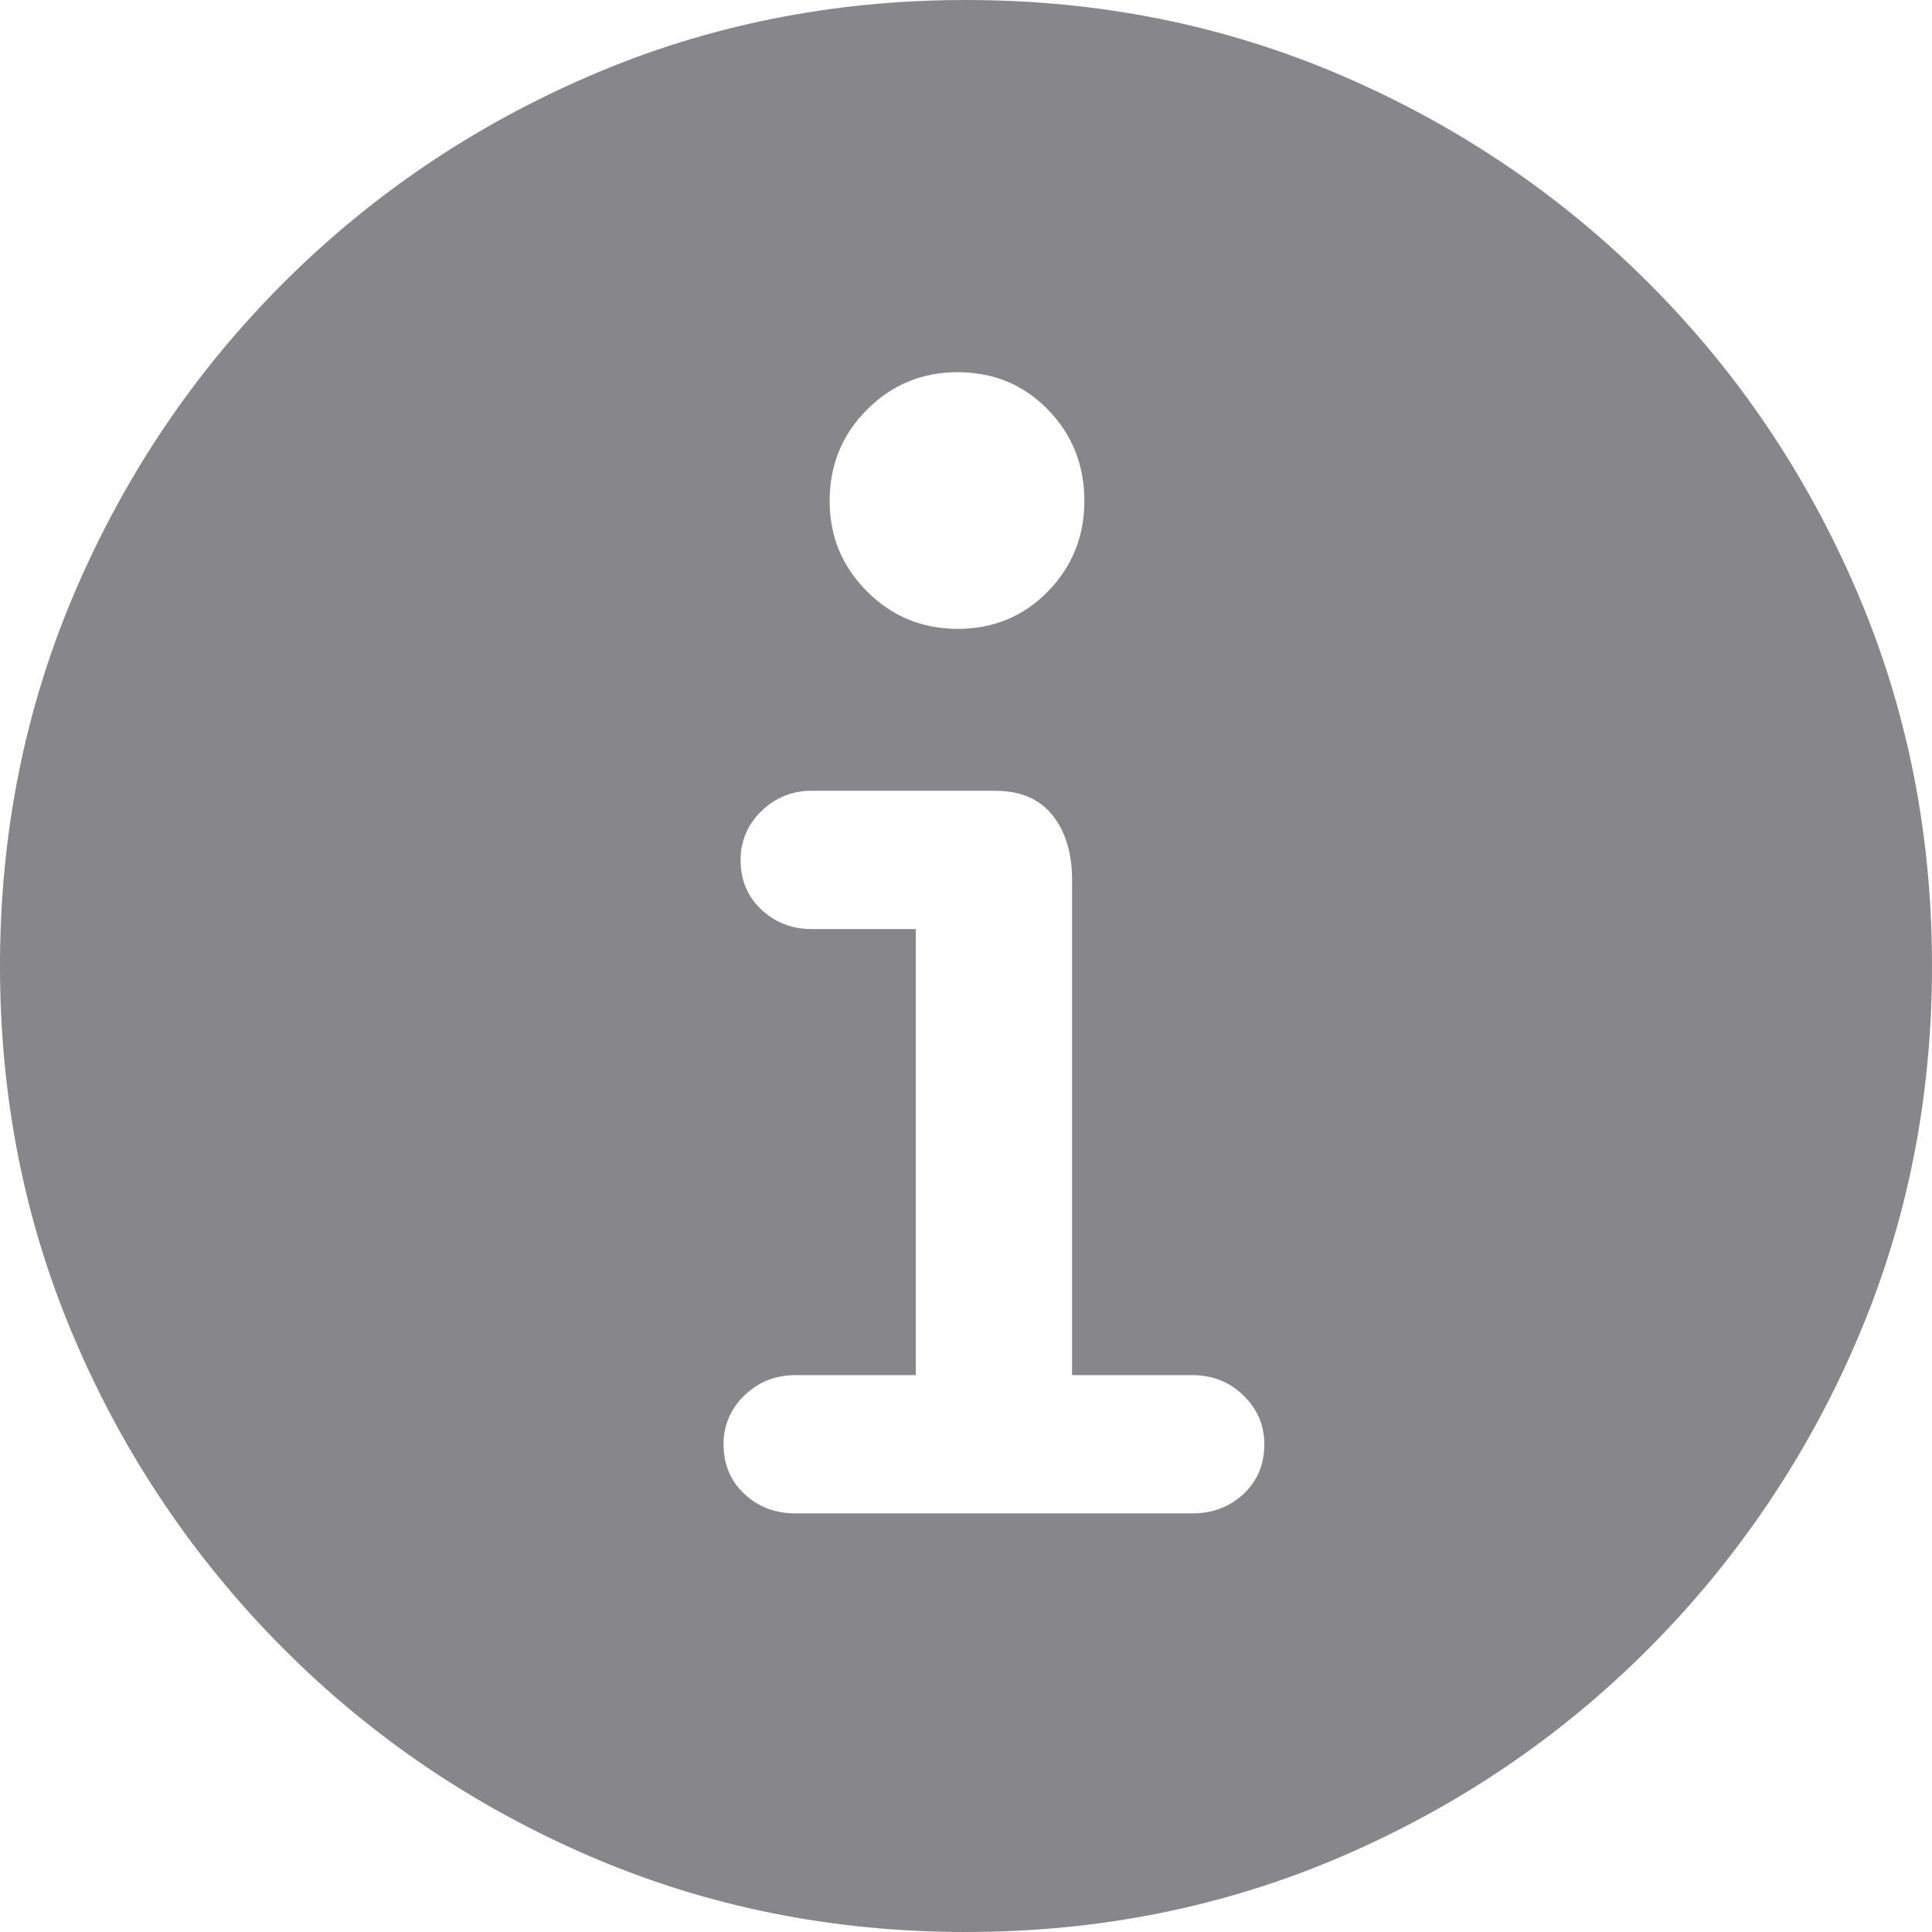
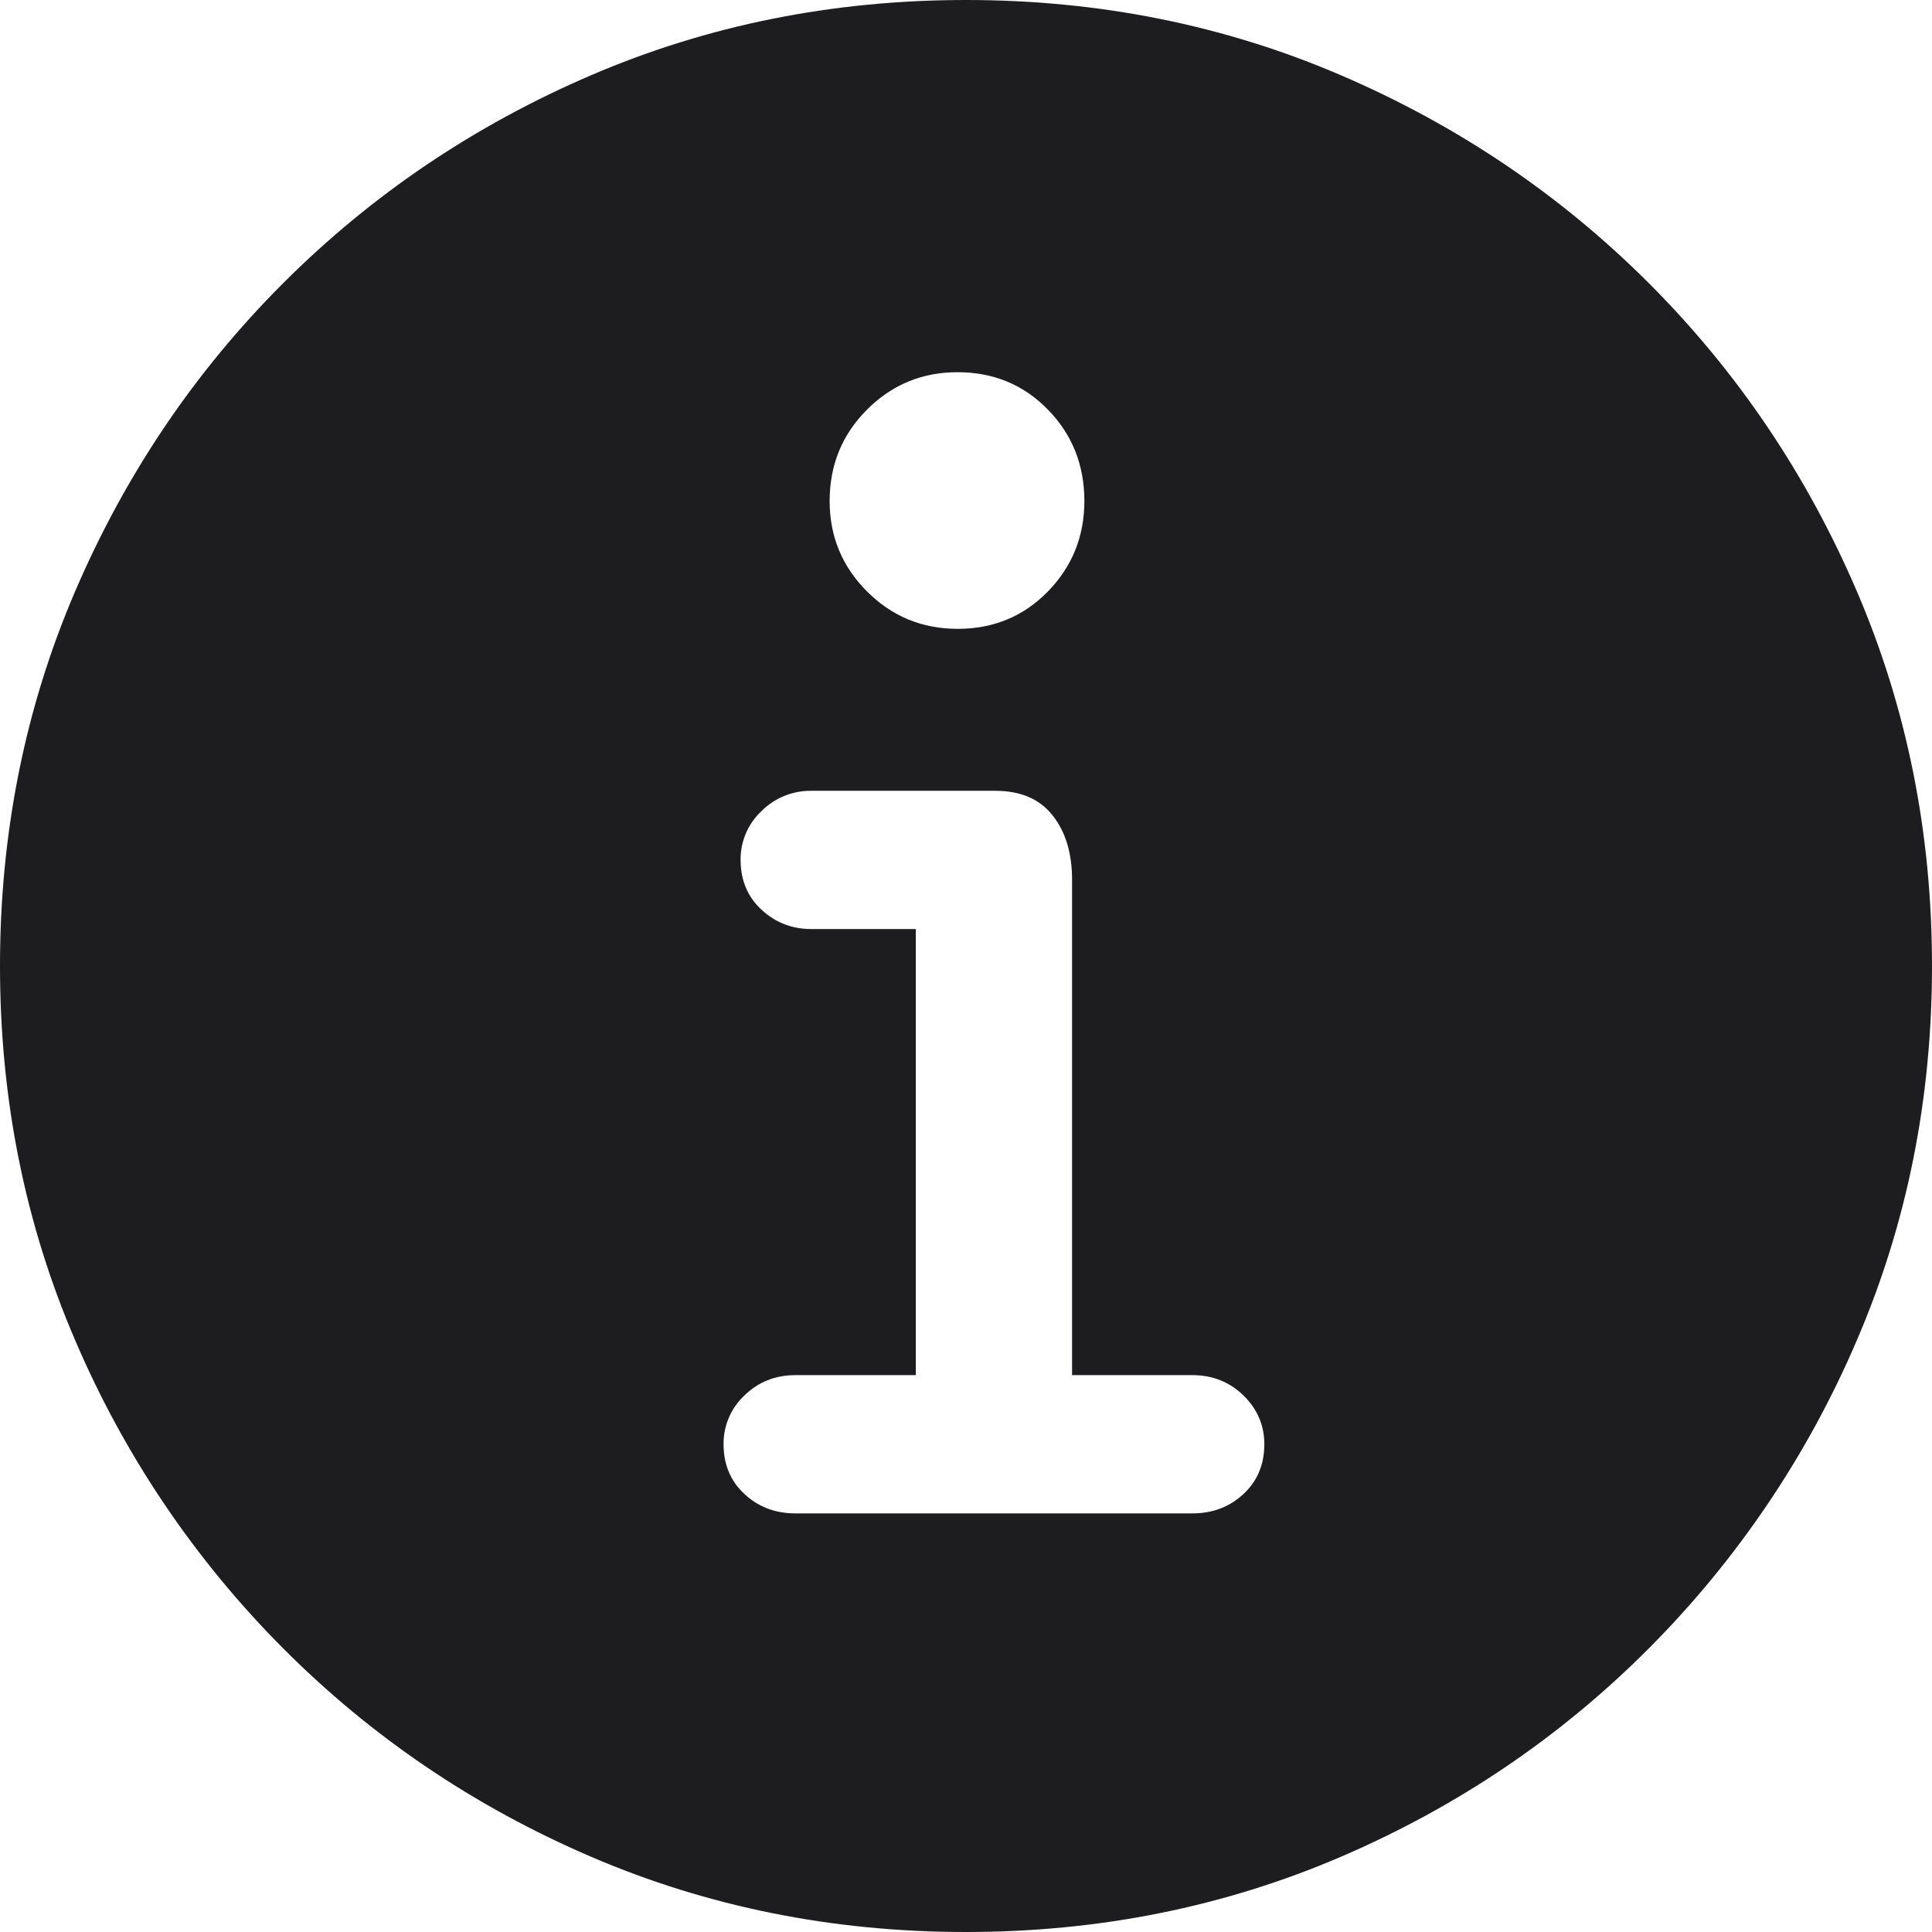
<svg xmlns="http://www.w3.org/2000/svg" width="60" height="60">
-   <path d="M30 60c-4.137 0-8.02-.78-11.647-2.338-3.628-1.56-6.814-3.716-9.559-6.47a30.528 30.528 0 0 1-6.456-9.56C.78 38.015 0 34.137 0 30s.78-8.02 2.338-11.647c1.56-3.628 3.711-6.814 6.456-9.559 2.745-2.745 5.931-4.897 9.559-6.456C21.98.78 25.863 0 30 0c4.137 0 8.02.78 11.647 2.338 3.628 1.56 6.814 3.711 9.559 6.456 2.745 2.745 4.897 5.931 6.456 9.559C59.22 21.98 60 25.863 60 30c0 4.137-.78 8.015-2.338 11.632a30.528 30.528 0 0 1-6.456 9.56c-2.745 2.754-5.931 4.91-9.559 6.47C38.02 59.22 34.137 60 30 60Zm-5.294-13h12.323c.628 0 1.157-.201 1.589-.603.431-.402.647-.917.647-1.544 0-.588-.216-1.093-.647-1.515-.432-.421-.961-.632-1.589-.632h-3.735V27.324c0-.824-.2-1.49-.603-2-.402-.51-.995-.765-1.78-.765h-5.705a2.15 2.15 0 0 0-1.559.632A2.043 2.043 0 0 0 23 26.706c0 .627.216 1.142.647 1.544.431.402.951.603 1.559.603h3.235v13.853h-3.735c-.628 0-1.157.21-1.588.632a2.043 2.043 0 0 0-.647 1.515c0 .627.215 1.142.647 1.544.431.402.96.603 1.588.603Zm5.03-27.47c1.117 0 2.053-.388 2.808-1.162.755-.775 1.132-1.711 1.132-2.81 0-1.117-.377-2.063-1.132-2.837-.755-.775-1.691-1.162-2.809-1.162-1.098 0-2.034.387-2.809 1.162-.774.774-1.161 1.72-1.161 2.838 0 1.098.387 2.034 1.161 2.809.775.774 1.711 1.161 2.81 1.161Z" fill="#86868B" fill-rule="nonzero" />
+   <path d="M30 60c-4.137 0-8.02-.78-11.647-2.338-3.628-1.56-6.814-3.716-9.559-6.47a30.528 30.528 0 0 1-6.456-9.56C.78 38.015 0 34.137 0 30s.78-8.02 2.338-11.647c1.56-3.628 3.711-6.814 6.456-9.559 2.745-2.745 5.931-4.897 9.559-6.456C21.98.78 25.863 0 30 0c4.137 0 8.02.78 11.647 2.338 3.628 1.56 6.814 3.711 9.559 6.456 2.745 2.745 4.897 5.931 6.456 9.559C59.22 21.98 60 25.863 60 30c0 4.137-.78 8.015-2.338 11.632a30.528 30.528 0 0 1-6.456 9.56c-2.745 2.754-5.931 4.91-9.559 6.47C38.02 59.22 34.137 60 30 60Zm-5.294-13h12.323c.628 0 1.157-.201 1.589-.603.431-.402.647-.917.647-1.544 0-.588-.216-1.093-.647-1.515-.432-.421-.961-.632-1.589-.632h-3.735V27.324c0-.824-.2-1.49-.603-2-.402-.51-.995-.765-1.78-.765h-5.705a2.15 2.15 0 0 0-1.559.632A2.043 2.043 0 0 0 23 26.706c0 .627.216 1.142.647 1.544.431.402.951.603 1.559.603h3.235v13.853h-3.735c-.628 0-1.157.21-1.588.632a2.043 2.043 0 0 0-.647 1.515c0 .627.215 1.142.647 1.544.431.402.96.603 1.588.603Zm5.03-27.47c1.117 0 2.053-.388 2.808-1.162.755-.775 1.132-1.711 1.132-2.81 0-1.117-.377-2.063-1.132-2.837-.755-.775-1.691-1.162-2.809-1.162-1.098 0-2.034.387-2.809 1.162-.774.774-1.161 1.72-1.161 2.838 0 1.098.387 2.034 1.161 2.809.775.774 1.711 1.161 2.81 1.161Z" fill="#1D1D1F" fill-rule="nonzero" />
</svg>
